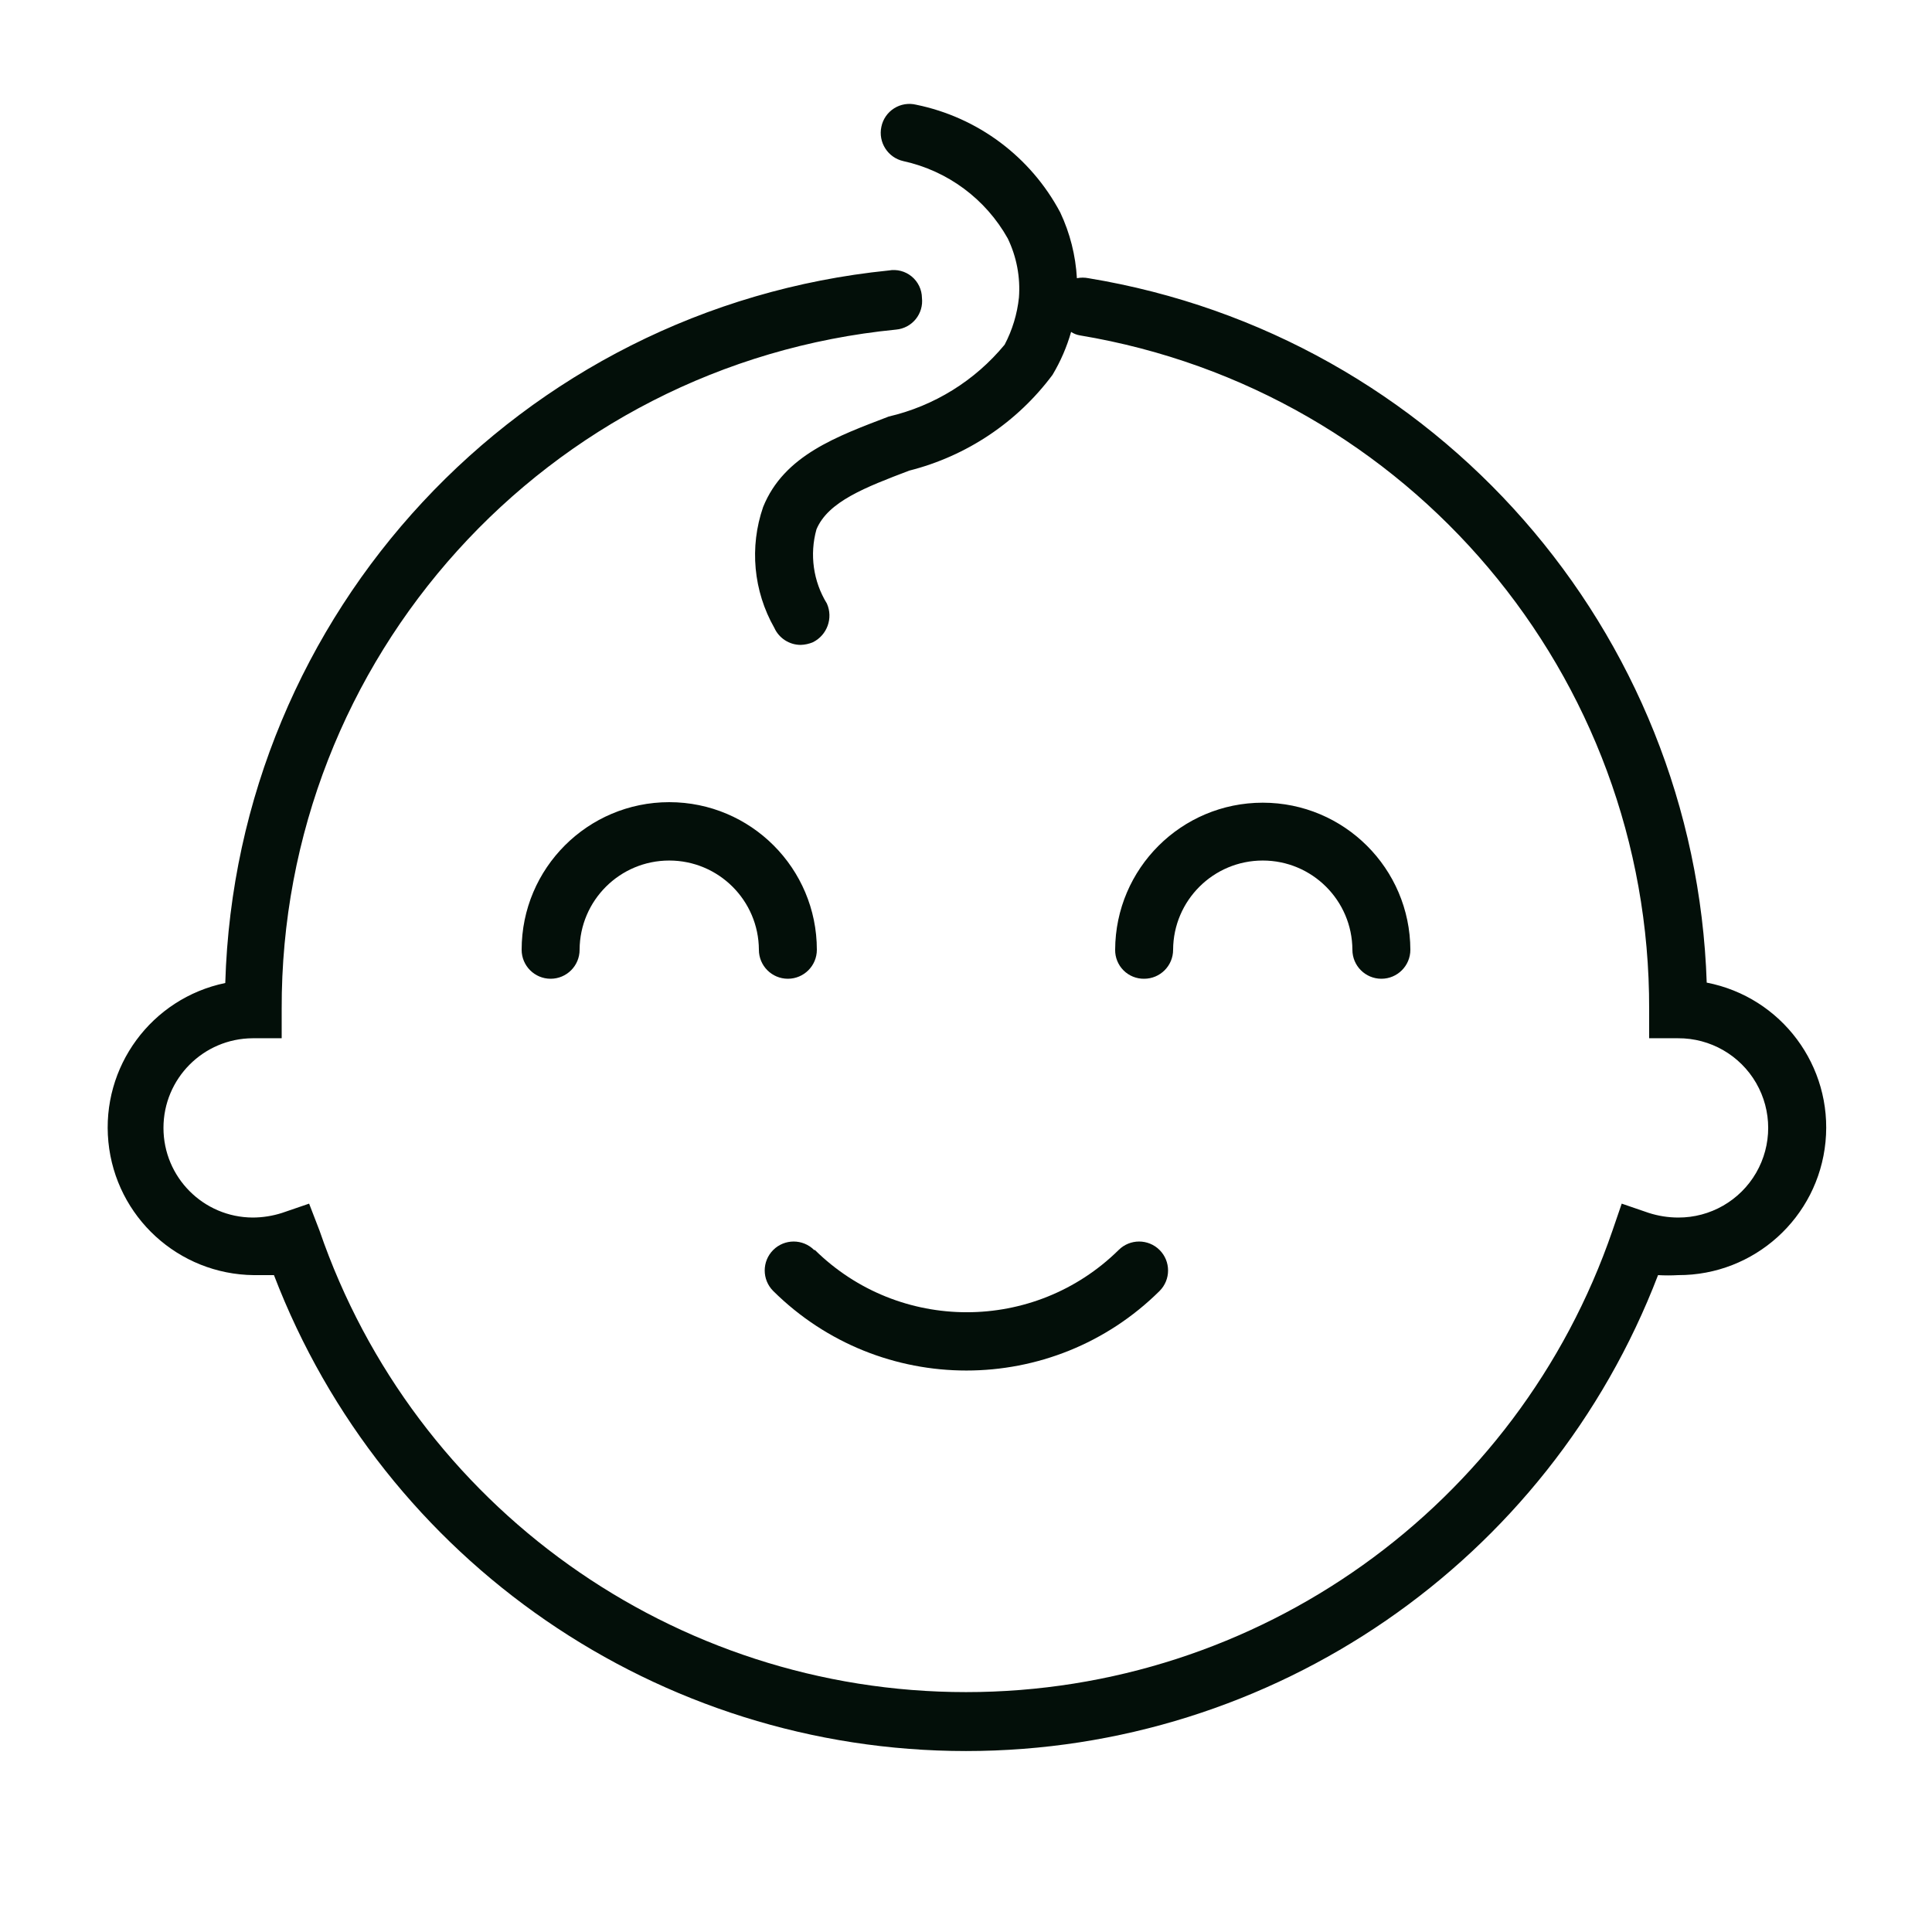
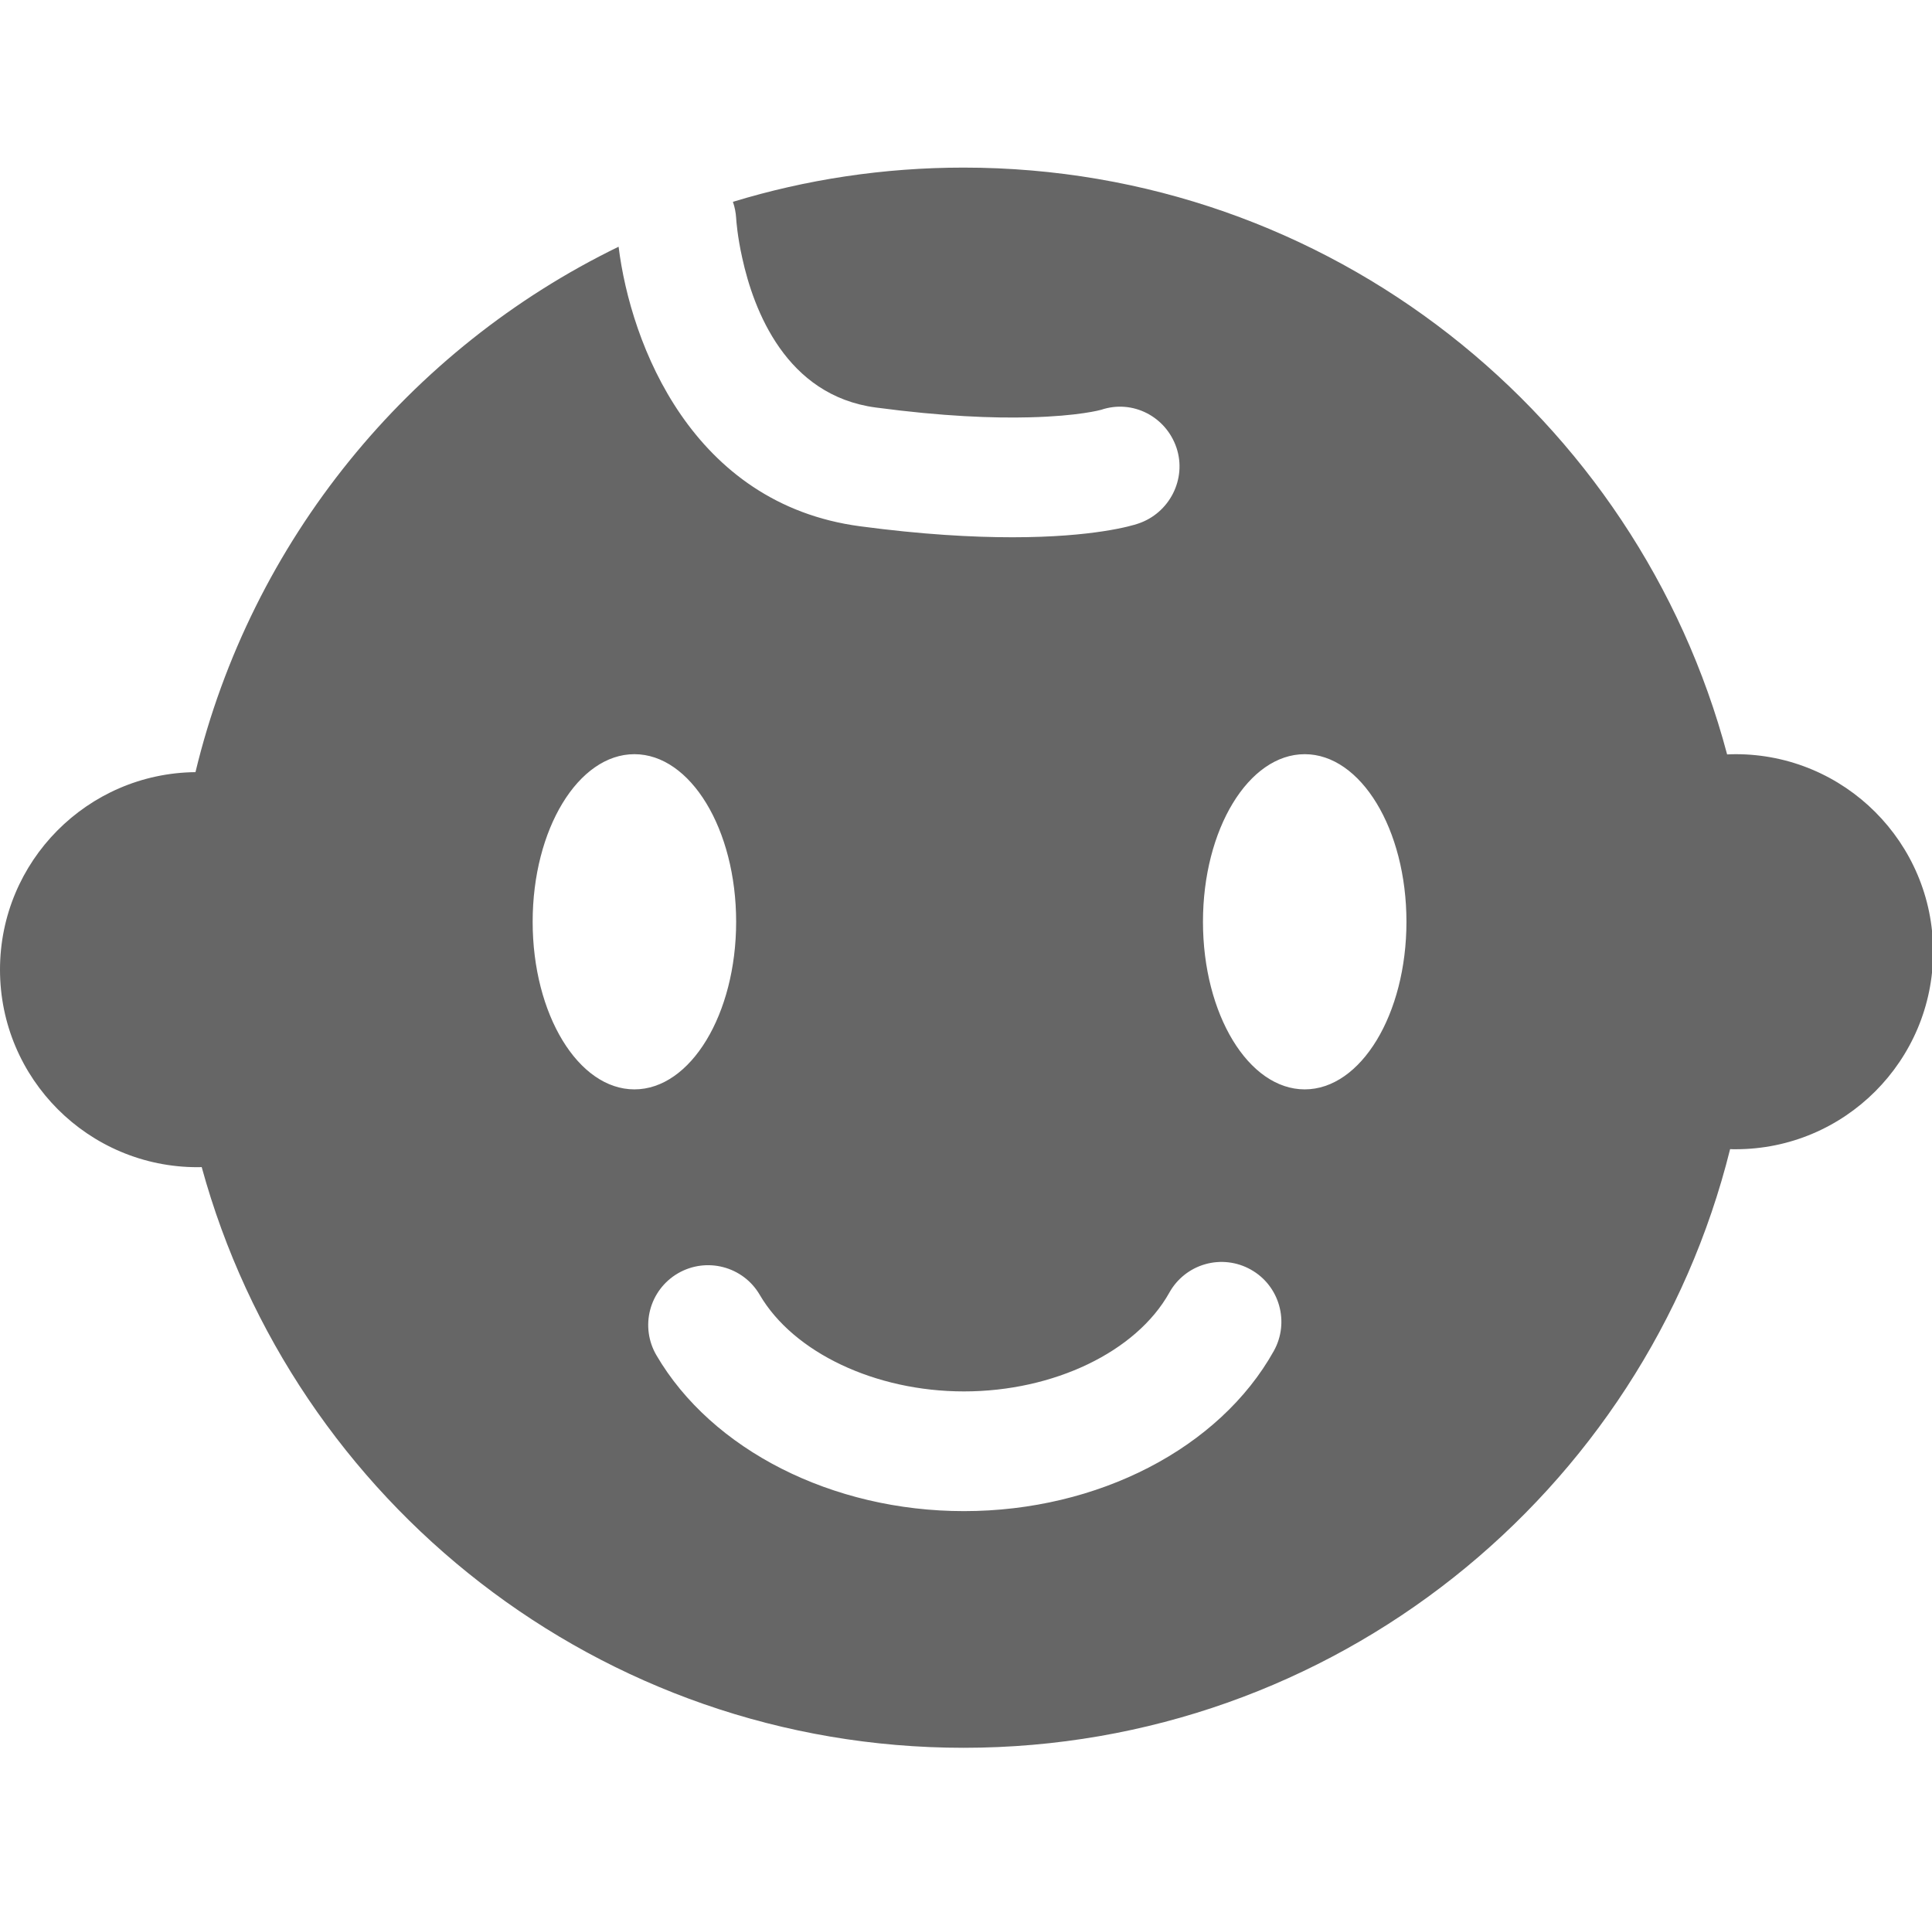
- <svg xmlns="http://www.w3.org/2000/svg" t="1698760175642" class="icon" viewBox="0 0 1024 1024" version="1.1" p-id="1566" width="200" height="200">
-   <path d="M431.514 662.528a15.36 15.36 0 0 0-21.709 0 15.36 15.36 0 0 0 0 21.709 145.408 145.408 0 0 0 204.8 0 15.36 15.36 0 0 0 0-21.709 15.36 15.36 0 0 0-21.709 0 114.688 114.688 0 0 1-160.973 0zM354.714 425.165a78.234 78.234 0 0 0-78.234 78.234 15.36 15.36 0 0 0 30.72 0 47.514 47.514 0 0 1 95.027 0 15.36 15.36 0 0 0 30.72 0 78.234 78.234 0 0 0-78.234-78.234zM606.413 518.758a15.36 15.36 0 0 0 15.36-15.36 47.514 47.514 0 0 1 95.027 0 15.36 15.36 0 0 0 30.72 0 78.234 78.234 0 0 0-156.467 0 15.155 15.155 0 0 0 15.36 15.36z" fill="#030F09" p-id="1567" />
-   <path d="M904.602 521.011a391.578 391.578 0 0 0-327.68-373.555 15.565 15.565 0 0 0-6.144 0 94.003 94.003 0 0 0-8.806-34.816 111.821 111.821 0 0 0-76.39-57.139 15.155 15.155 0 0 0-18.432 11.674 15.36 15.36 0 0 0 11.674 18.227 83.968 83.968 0 0 1 55.296 40.96 61.44 61.44 0 0 1 5.939 31.334A69.222 69.222 0 0 1 532.48 182.682a112.845 112.845 0 0 1-61.44 38.093c-27.238 10.445-55.501 20.48-66.56 47.923a78.029 78.029 0 0 0 5.939 64.102 15.36 15.36 0 0 0 13.926 9.011 18.022 18.022 0 0 0 6.554-1.434 15.77 15.77 0 0 0 7.373-20.48 49.562 49.562 0 0 1-5.53-39.322c6.144-14.746 26.01-22.323 49.152-31.13a136.397 136.397 0 0 0 75.981-50.79 95.232 95.232 0 0 0 9.83-22.733 11.878 11.878 0 0 0 4.71 1.843 361.062 361.062 0 0 1 301.67 357.171v15.36h15.36a47.514 47.514 0 1 1 0 95.027 51.405 51.405 0 0 1-15.565-2.458l-14.336-4.915-4.915 14.336a362.291 362.291 0 0 1-685.261 0l-5.53-14.336-14.336 4.915a51.405 51.405 0 0 1-15.565 2.458 47.514 47.514 0 0 1 0-95.027h15.36v-15.36a360.858 360.858 0 0 1 325.632-360.243 15.155 15.155 0 0 0 13.722-16.794A14.95 14.95 0 0 0 471.04 143.36 391.168 391.168 0 0 0 119.398 521.011 78.234 78.234 0 0 0 134.554 675.84h10.65a392.806 392.806 0 0 0 733.594 0 92.774 92.774 0 0 0 10.65 0 78.234 78.234 0 0 0 15.155-155.034z" fill="#030F09" p-id="1568" />
+ <svg xmlns="http://www.w3.org/2000/svg" t="1698846382140" class="icon" viewBox="0 0 1033 1024" version="1.1" p-id="3703" width="201.758" height="200">
+   <path d="M928 403.2c-1.536 0-3.008 0.064-4.544 0.128C875.52 222.656 710.912 89.6 515.2 89.6c-42.88 0-84.352 6.4-123.328 18.304 0.96 2.752 1.536 5.632 1.728 8.64 0.064 1.152 0.64 9.728 3.264 21.376 6.08 27.84 23.36 73.536 71.36 79.936 35.968 4.8 63.04 5.76 82.304 5.248 26.24-0.64 38.08-3.968 38.272-4.032 16.768-5.632 34.624 3.584 40.256 20.352 5.568 16.704-3.776 34.944-20.544 40.512-3.136 1.088-23.744 7.296-67.2 7.296-21.44 0-48.384-1.472-81.536-5.888-89.664-11.968-122.56-97.152-129.024-149.44-112.064 54.464-196.416 157.12-226.24 280.896C46.72 413.376 0 460.48 0 518.4c0 58.304 47.296 105.6 105.6 105.6 0.768 0 1.472 0 2.24-0.064C156.864 802.88 320.704 934.4 515.2 934.4c197.952 0 364.16-136.192 409.856-320.064 0.96 0.064 1.984 0.064 2.944 0.064 58.304 0 105.6-47.296 105.6-105.6S986.304 403.2 928 403.2zM284.8 492.8c0-49.472 24.384-89.6 54.4-89.6S393.6 443.328 393.6 492.8s-24.384 89.6-54.4 89.6S284.8 542.272 284.8 492.8z m396.288 229.44c-29.056 52.032-94.08 85.632-165.696 85.632-70.336 0-134.848-32.704-164.416-83.328a31.968 31.968 0 0 1 11.456-43.776c15.296-8.896 34.88-3.776 43.776 11.456 18.048 30.912 61.888 51.648 109.184 51.648 48.064 0 92.16-21.184 109.824-52.8a31.936 31.936 0 0 1 43.52-12.352c15.424 8.576 20.928 28.096 12.352 43.52zM697.6 582.4c-30.016 0-54.4-40.128-54.4-89.6s24.384-89.6 54.4-89.6 54.4 40.128 54.4 89.6-24.384 89.6-54.4 89.6z" fill="#666666" p-id="3704" />
</svg>
